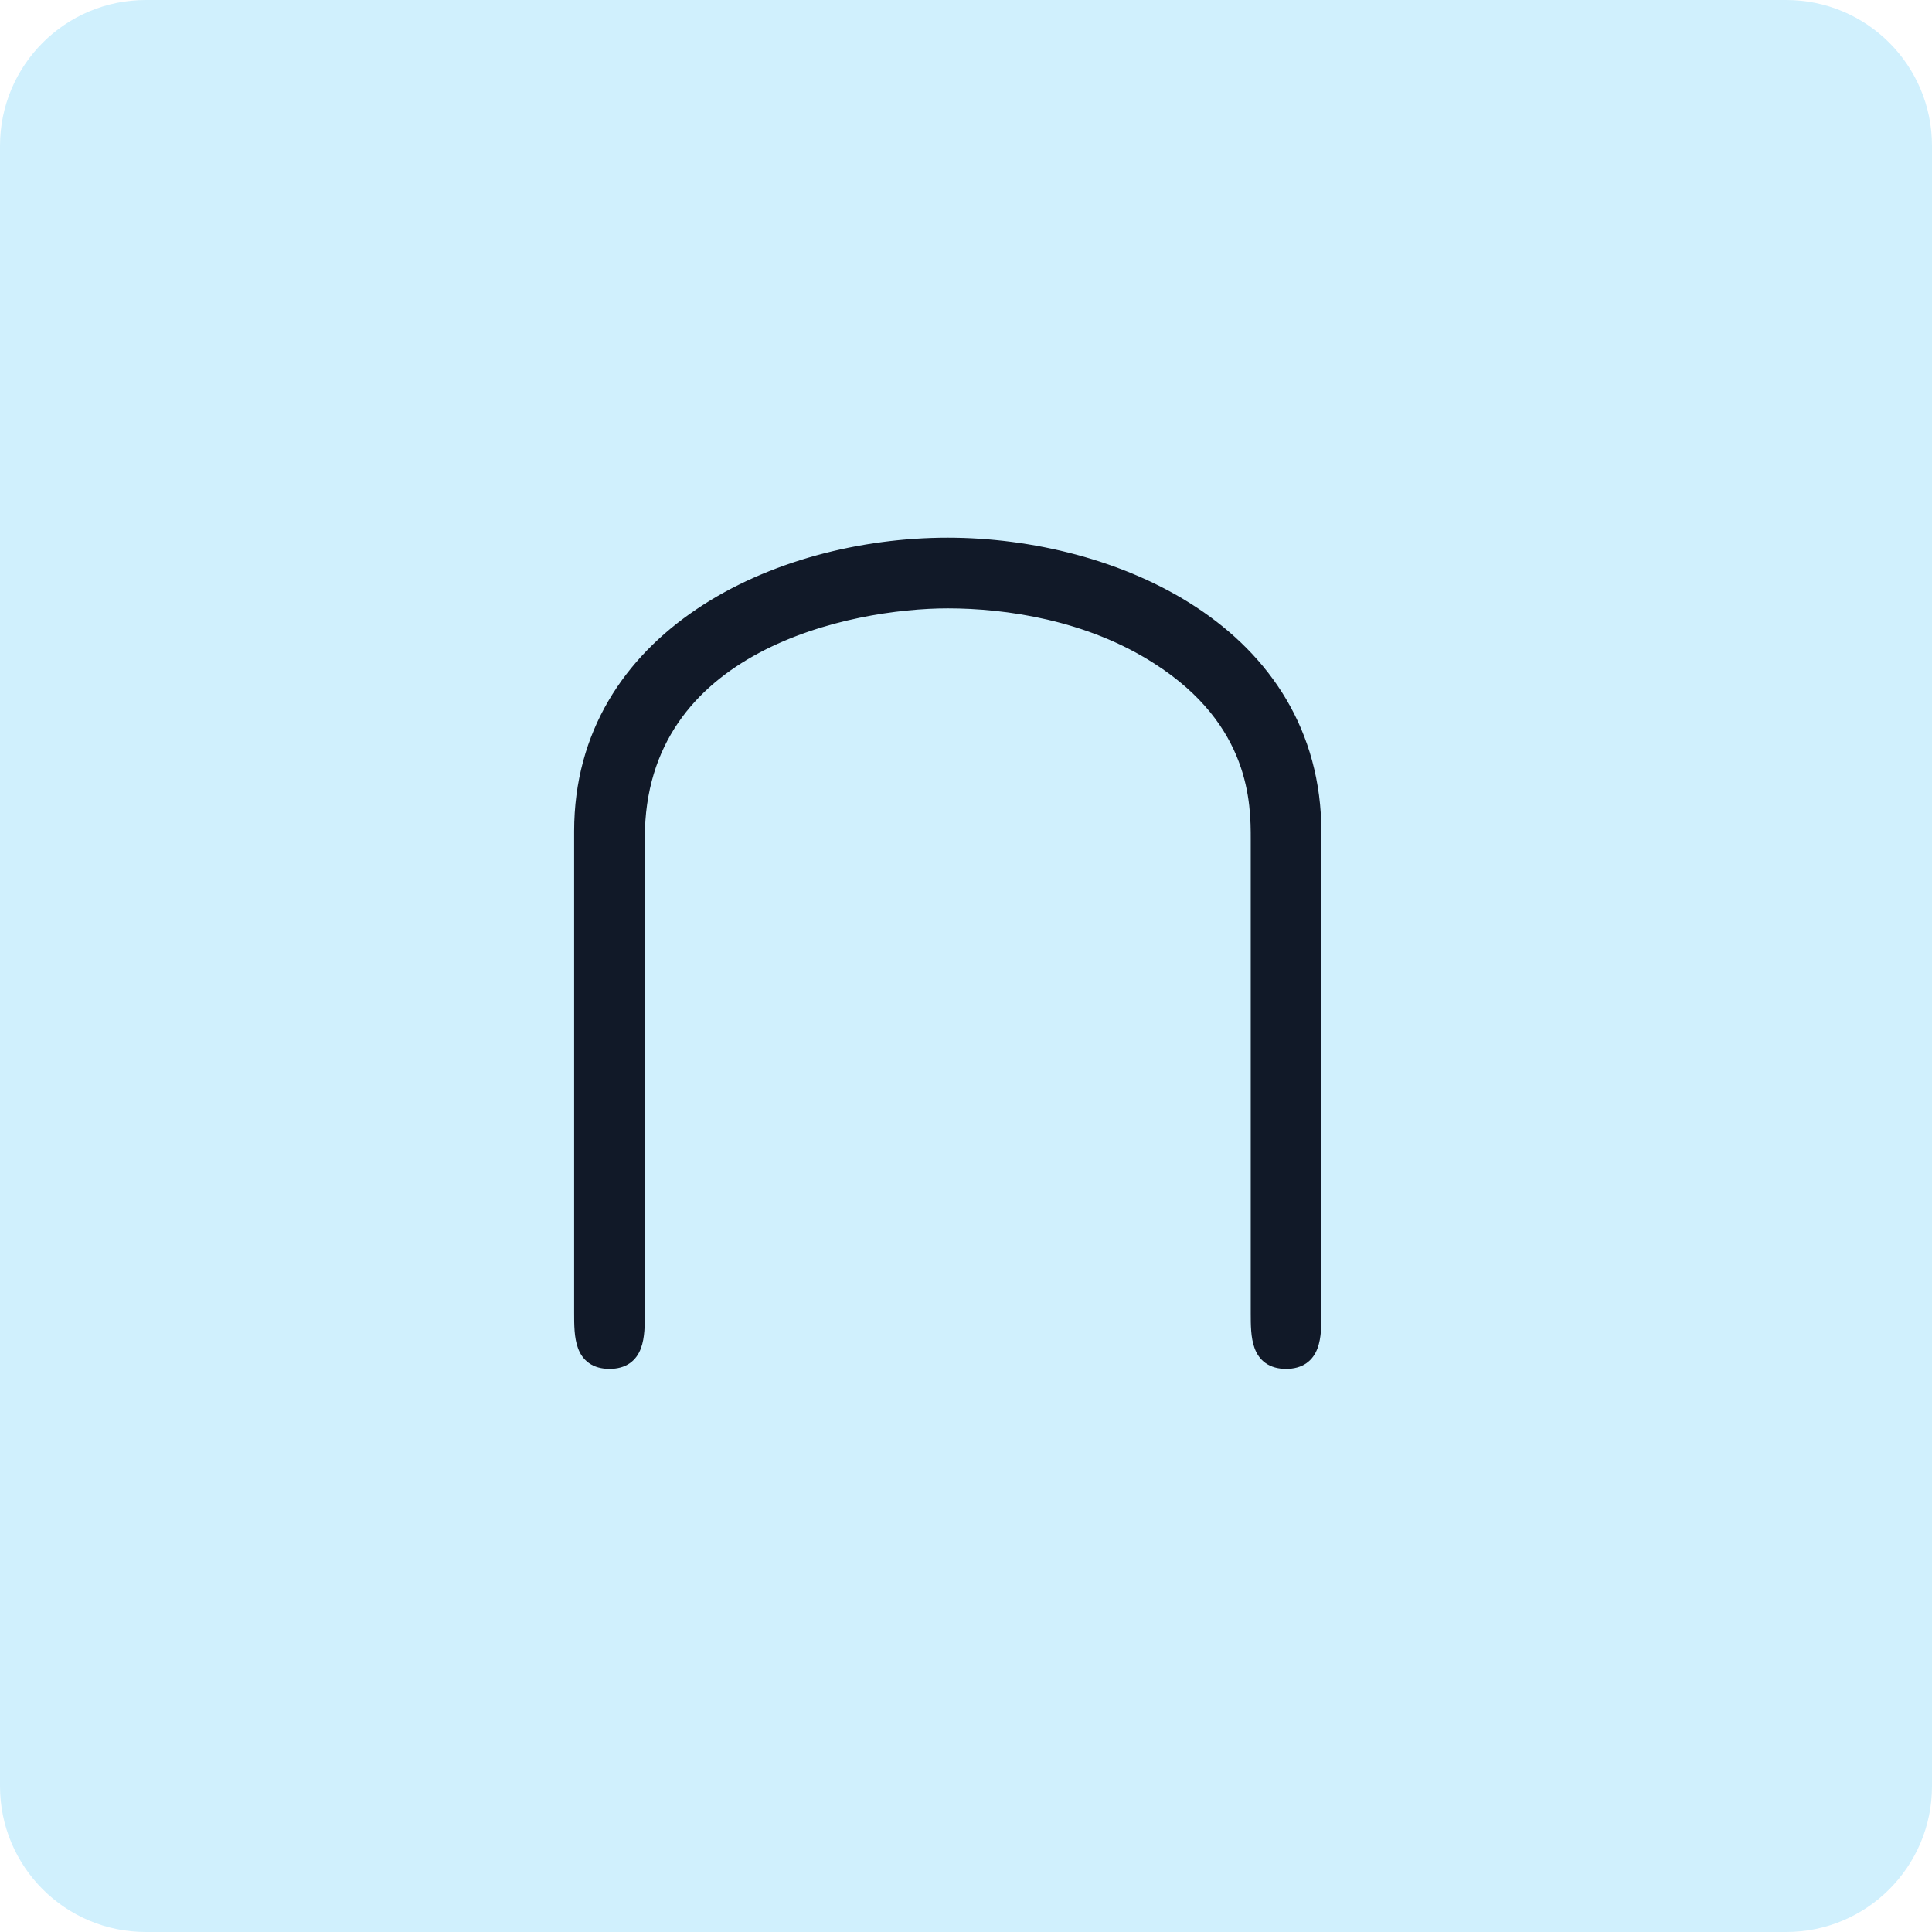
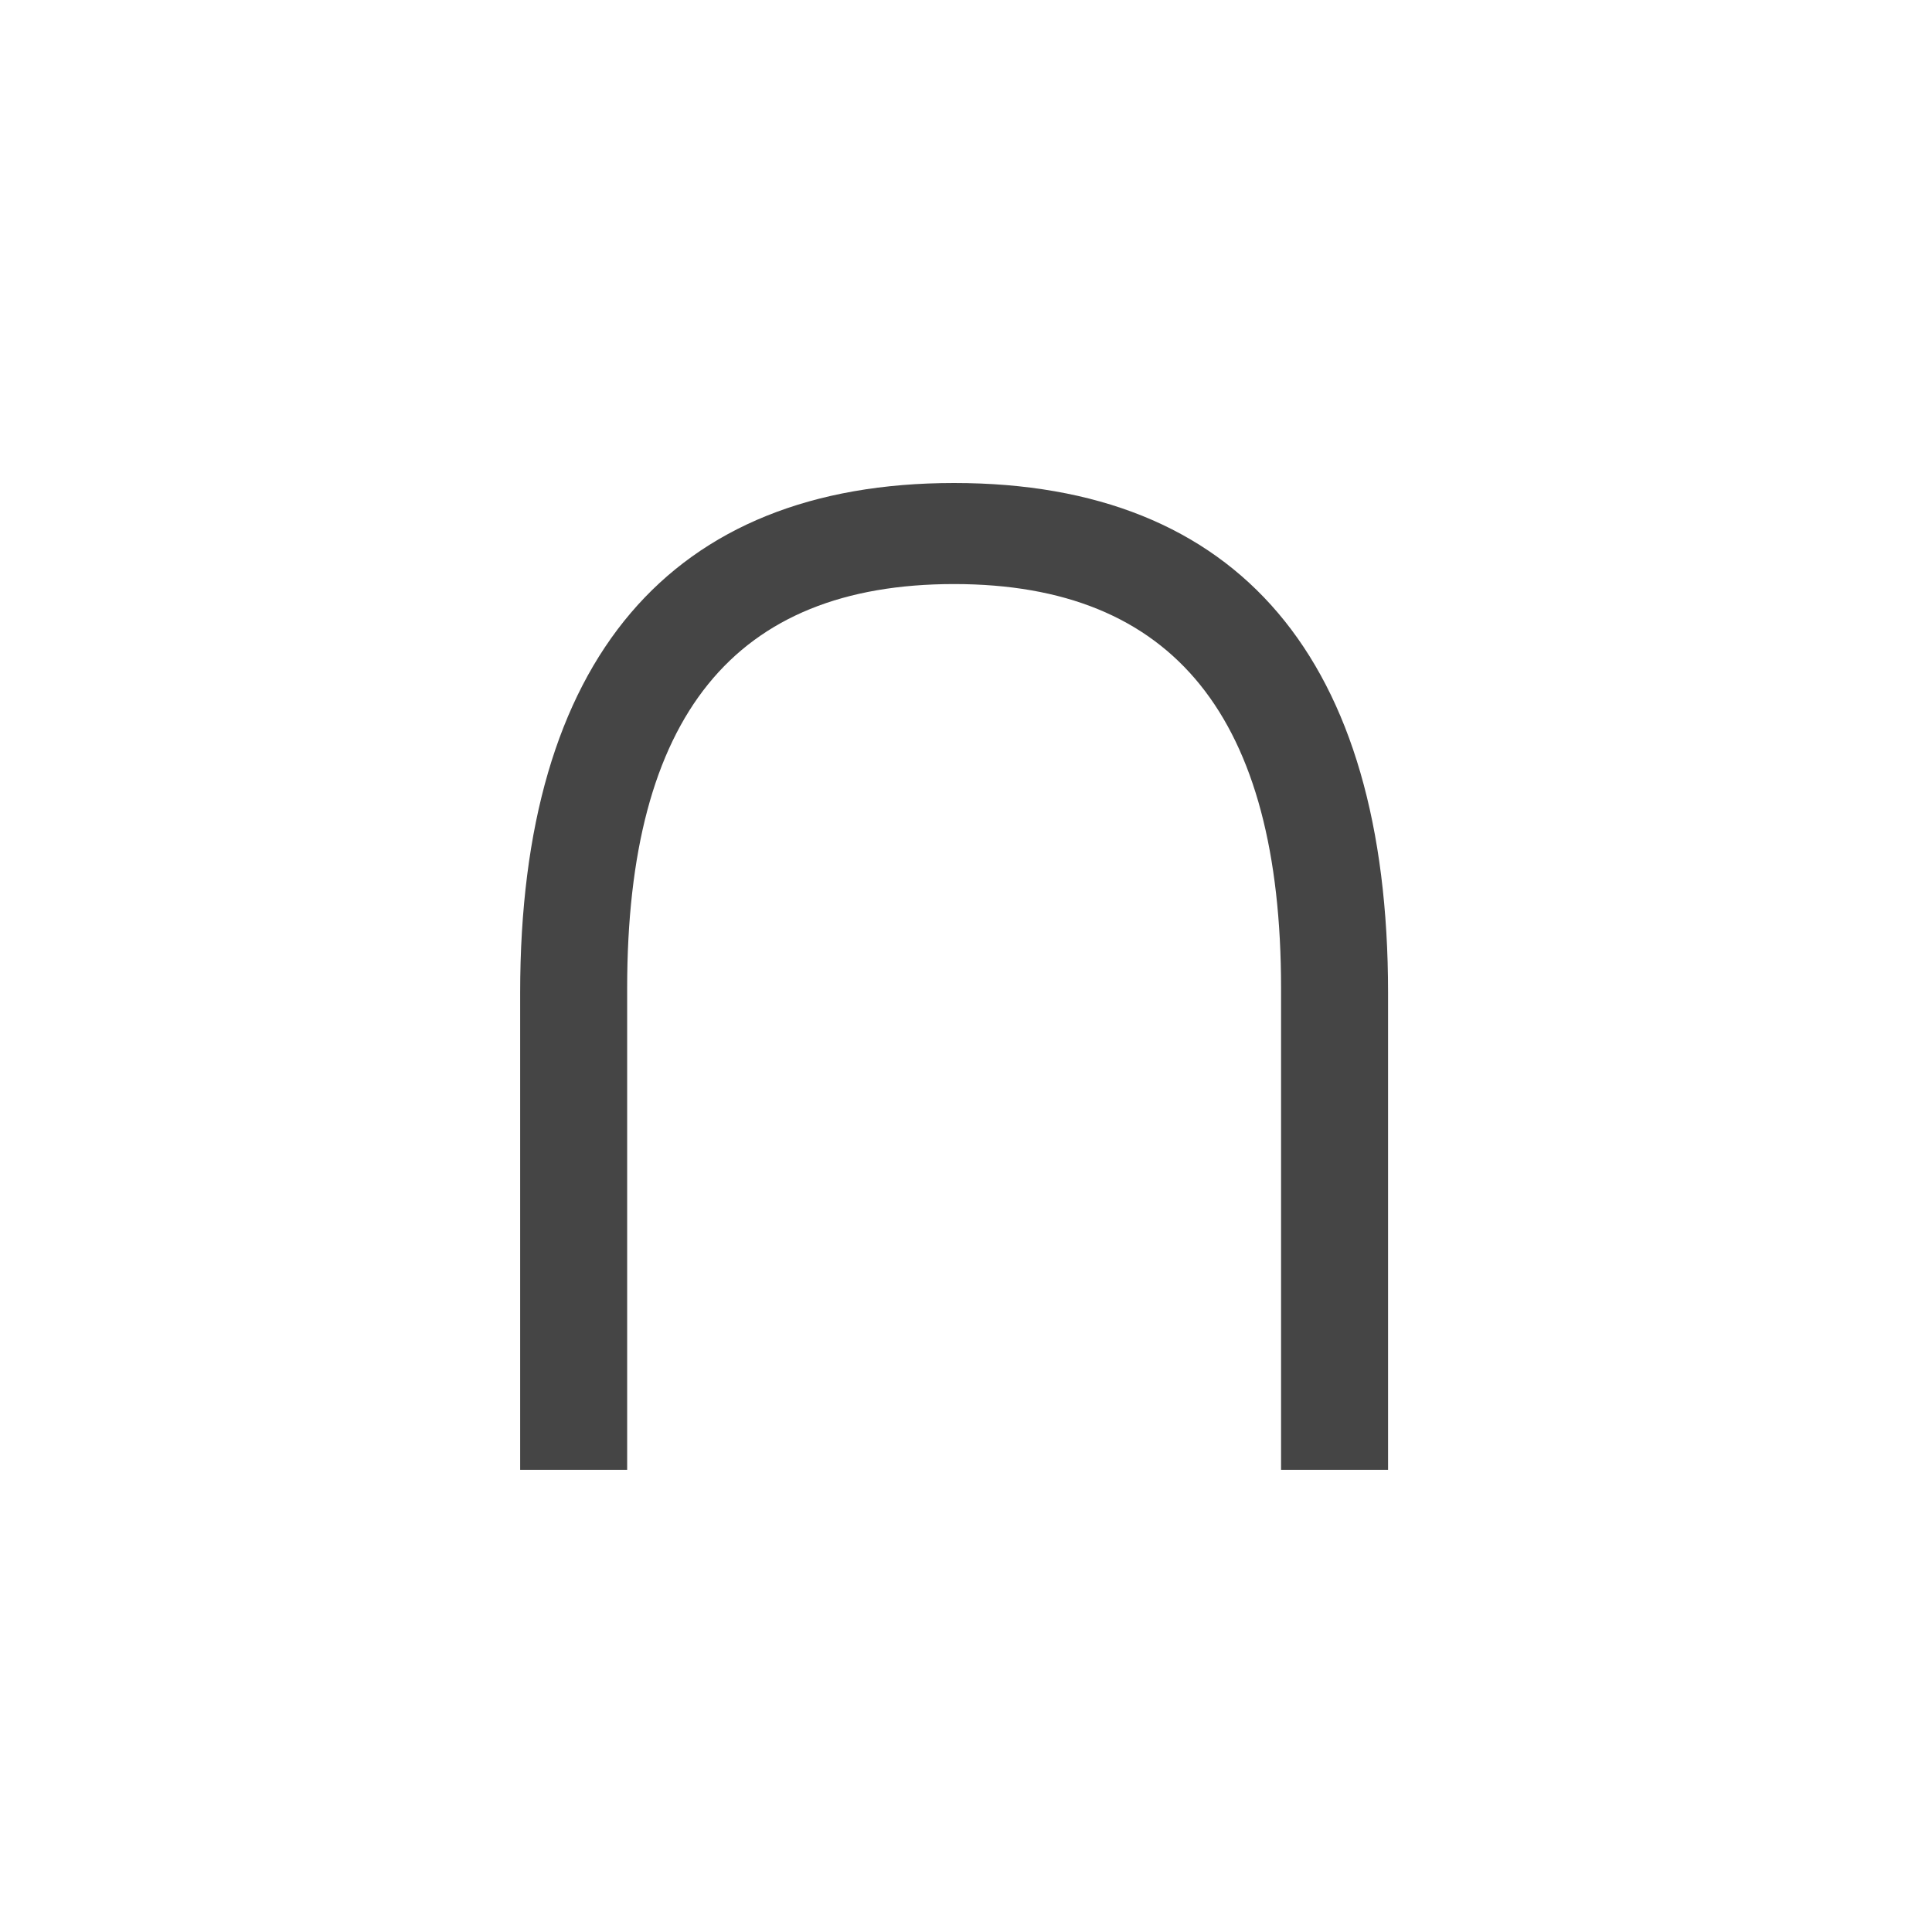
- <svg xmlns="http://www.w3.org/2000/svg" width="53" height="53" viewBox="0 0 53 53" fill="none">
-   <rect width="53" height="53" rx="4" fill="#D0F0FD" />
-   <path d="M31.724 18.091L31.724 18.091C33.086 18.958 33.761 19.953 34.098 20.845C34.436 21.739 34.436 22.538 34.436 23.022V36.007V36.023C34.436 36.335 34.436 36.677 34.534 36.941C34.585 37.08 34.666 37.204 34.793 37.293C34.92 37.382 35.082 37.427 35.281 37.427C35.479 37.427 35.641 37.382 35.768 37.293C35.895 37.204 35.976 37.08 36.027 36.941C36.125 36.677 36.125 36.335 36.125 36.023V36.007V22.842C36.125 20.059 34.721 18.062 32.755 16.766C30.793 15.473 28.267 14.875 26 14.875C23.642 14.875 21.116 15.509 19.177 16.816C17.233 18.126 15.875 20.113 15.875 22.806V36.007L15.875 36.023C15.875 36.335 15.875 36.677 15.973 36.941C16.024 37.08 16.105 37.204 16.232 37.293C16.359 37.382 16.521 37.427 16.719 37.427C16.918 37.427 17.08 37.382 17.207 37.293C17.334 37.204 17.415 37.08 17.466 36.941C17.564 36.677 17.564 36.335 17.564 36.023L17.564 36.007V22.986C17.564 20.345 18.994 18.745 20.767 17.799C22.546 16.85 24.664 16.564 26 16.564C27.606 16.564 29.845 16.886 31.724 18.091Z" fill="#111928" stroke="#111928" stroke-width="0.25" />
+ <svg xmlns="http://www.w3.org/2000/svg" width="52" height="52" viewBox="0 0 52 52" fill="none">
+   <path d="M14 39.56V26.72C14 17.76 18.04 13 25.68 13C33.36 13 37.36 17.76 37.36 26.72V39.56H34.48V26.6C34.48 19.32 31.6 15.72 25.68 15.72C19.76 15.72 16.88 19.28 16.88 26.6V39.56H14Z" fill="#454545" />
</svg>
